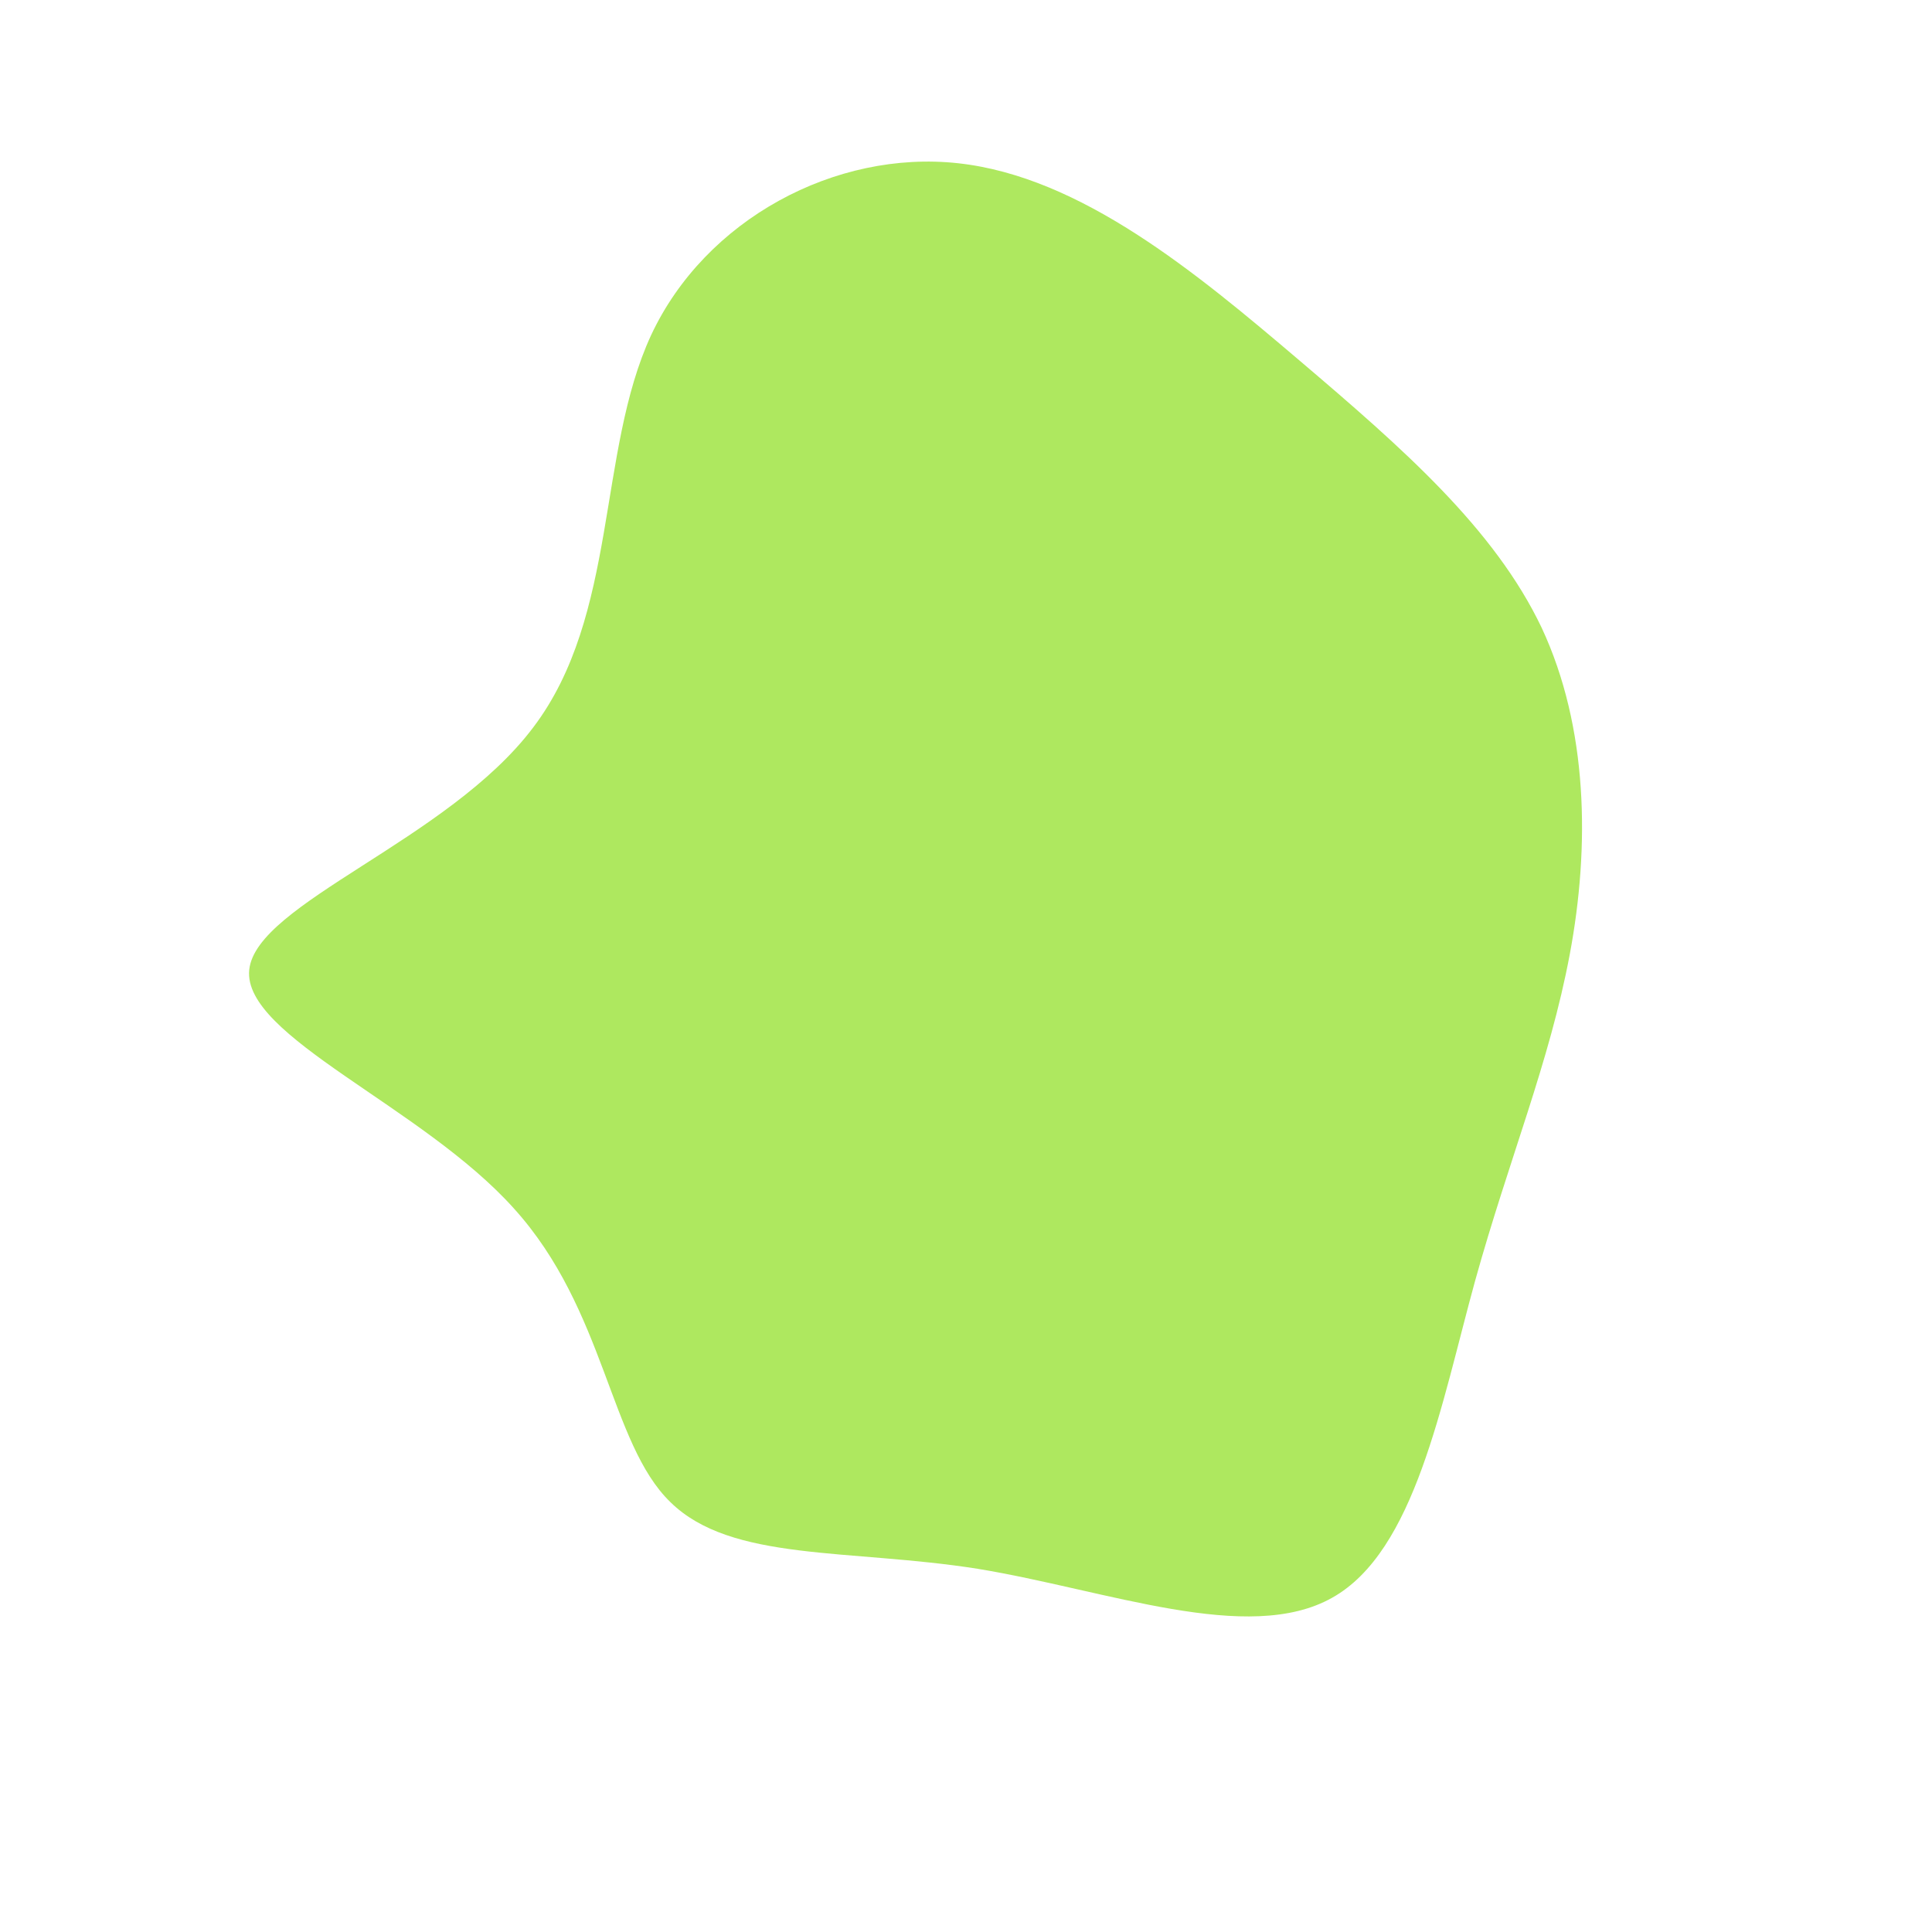
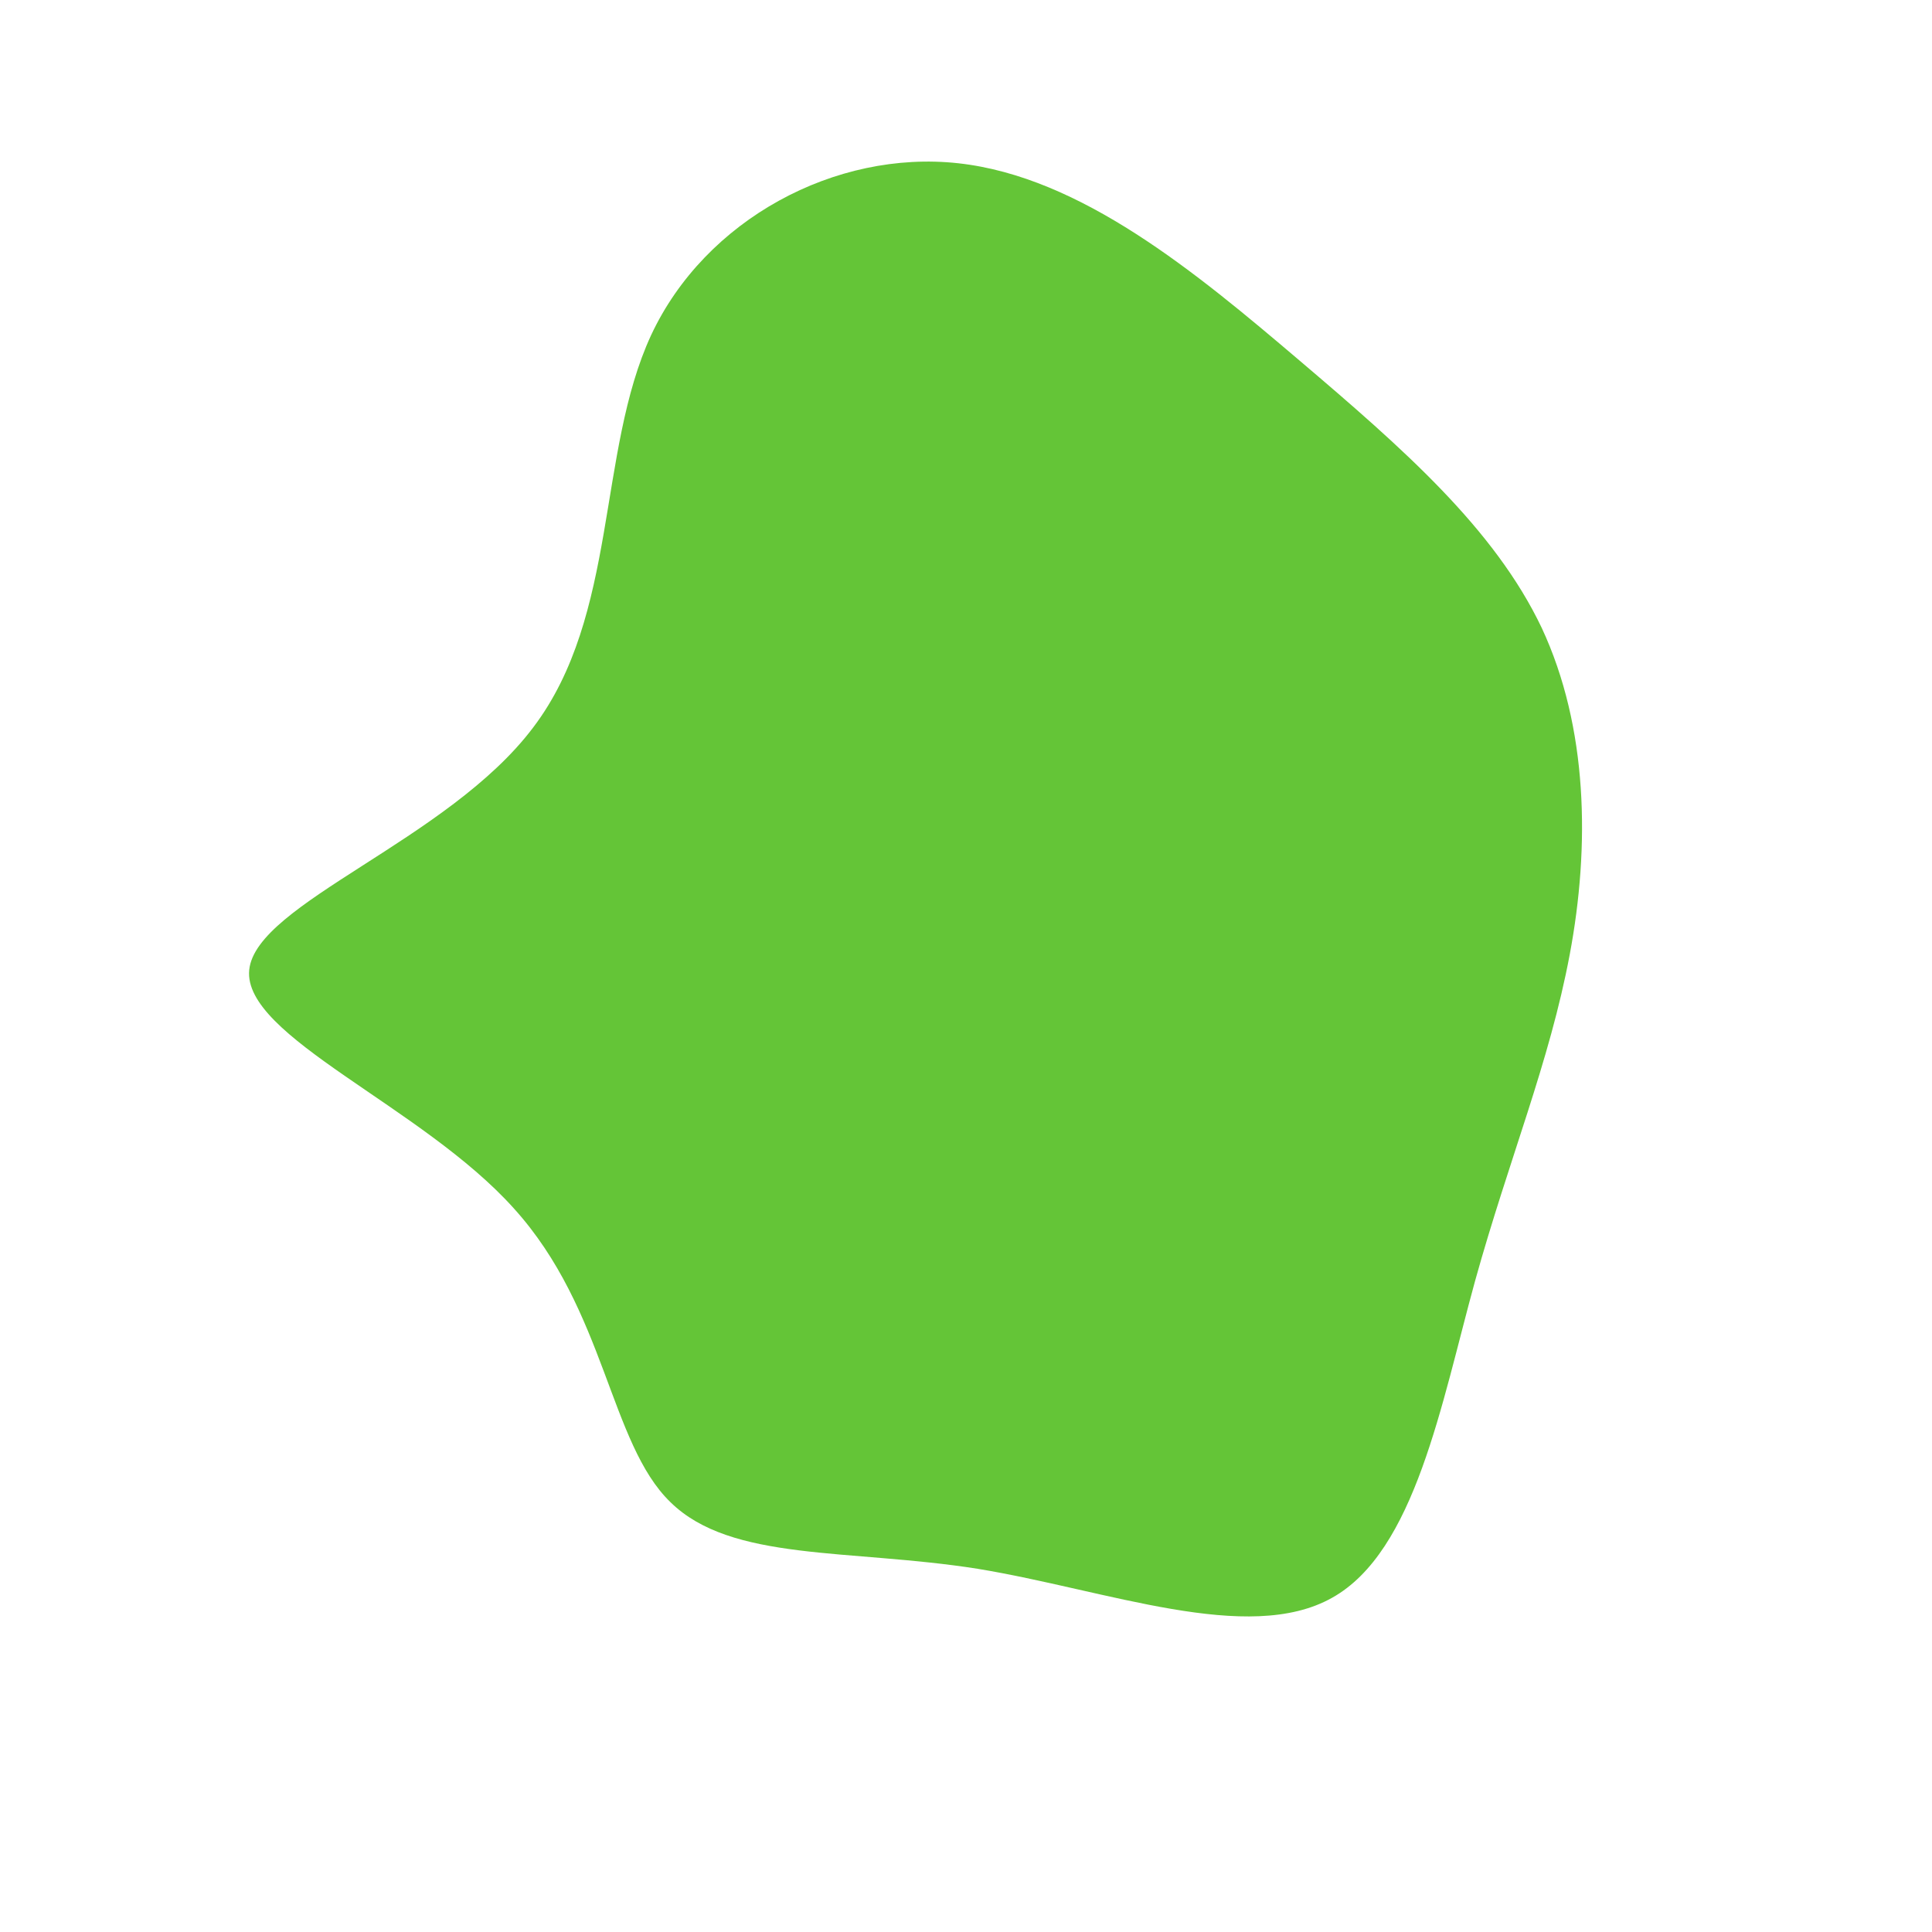
<svg xmlns="http://www.w3.org/2000/svg" viewBox="0 0 200 200">
-   <path fill="#aee85f" d="M34.5,-62.7C45.2,-53.6,54.7,-45.3,59.6,-35C64.4,-24.7,64.6,-12.4,62.5,-1.2C60.4,10,56.2,20,52.7,32.6C49.2,45.3,46.5,60.6,37.9,65.4C29.2,70.3,14.6,64.6,1.2,62.4C-12.1,60.3,-24.3,61.7,-30.6,55.5C-36.9,49.4,-37.3,35.6,-46.8,25.1C-56.3,14.5,-74.9,7.3,-74.2,0.4C-73.5,-6.5,-53.6,-13,-44.8,-24.7C-36,-36.3,-38.2,-53.2,-32.6,-65.3C-27,-77.3,-13.5,-84.5,-0.8,-83.1C11.9,-81.7,23.8,-71.8,34.5,-62.7Z" transform="translate(100 100)" />
+   <path fill="#64C537" d="M34.5,-62.7C45.2,-53.6,54.7,-45.3,59.6,-35C64.4,-24.7,64.6,-12.4,62.5,-1.2C60.4,10,56.2,20,52.7,32.6C49.2,45.3,46.5,60.6,37.9,65.4C29.2,70.3,14.6,64.6,1.2,62.4C-12.1,60.3,-24.3,61.7,-30.6,55.5C-36.9,49.4,-37.3,35.6,-46.8,25.1C-56.3,14.5,-74.9,7.3,-74.2,0.4C-73.5,-6.5,-53.6,-13,-44.8,-24.7C-36,-36.3,-38.2,-53.2,-32.6,-65.3C-27,-77.3,-13.5,-84.5,-0.8,-83.1C11.9,-81.7,23.8,-71.8,34.5,-62.7Z" transform="translate(100 100)" />
</svg>
